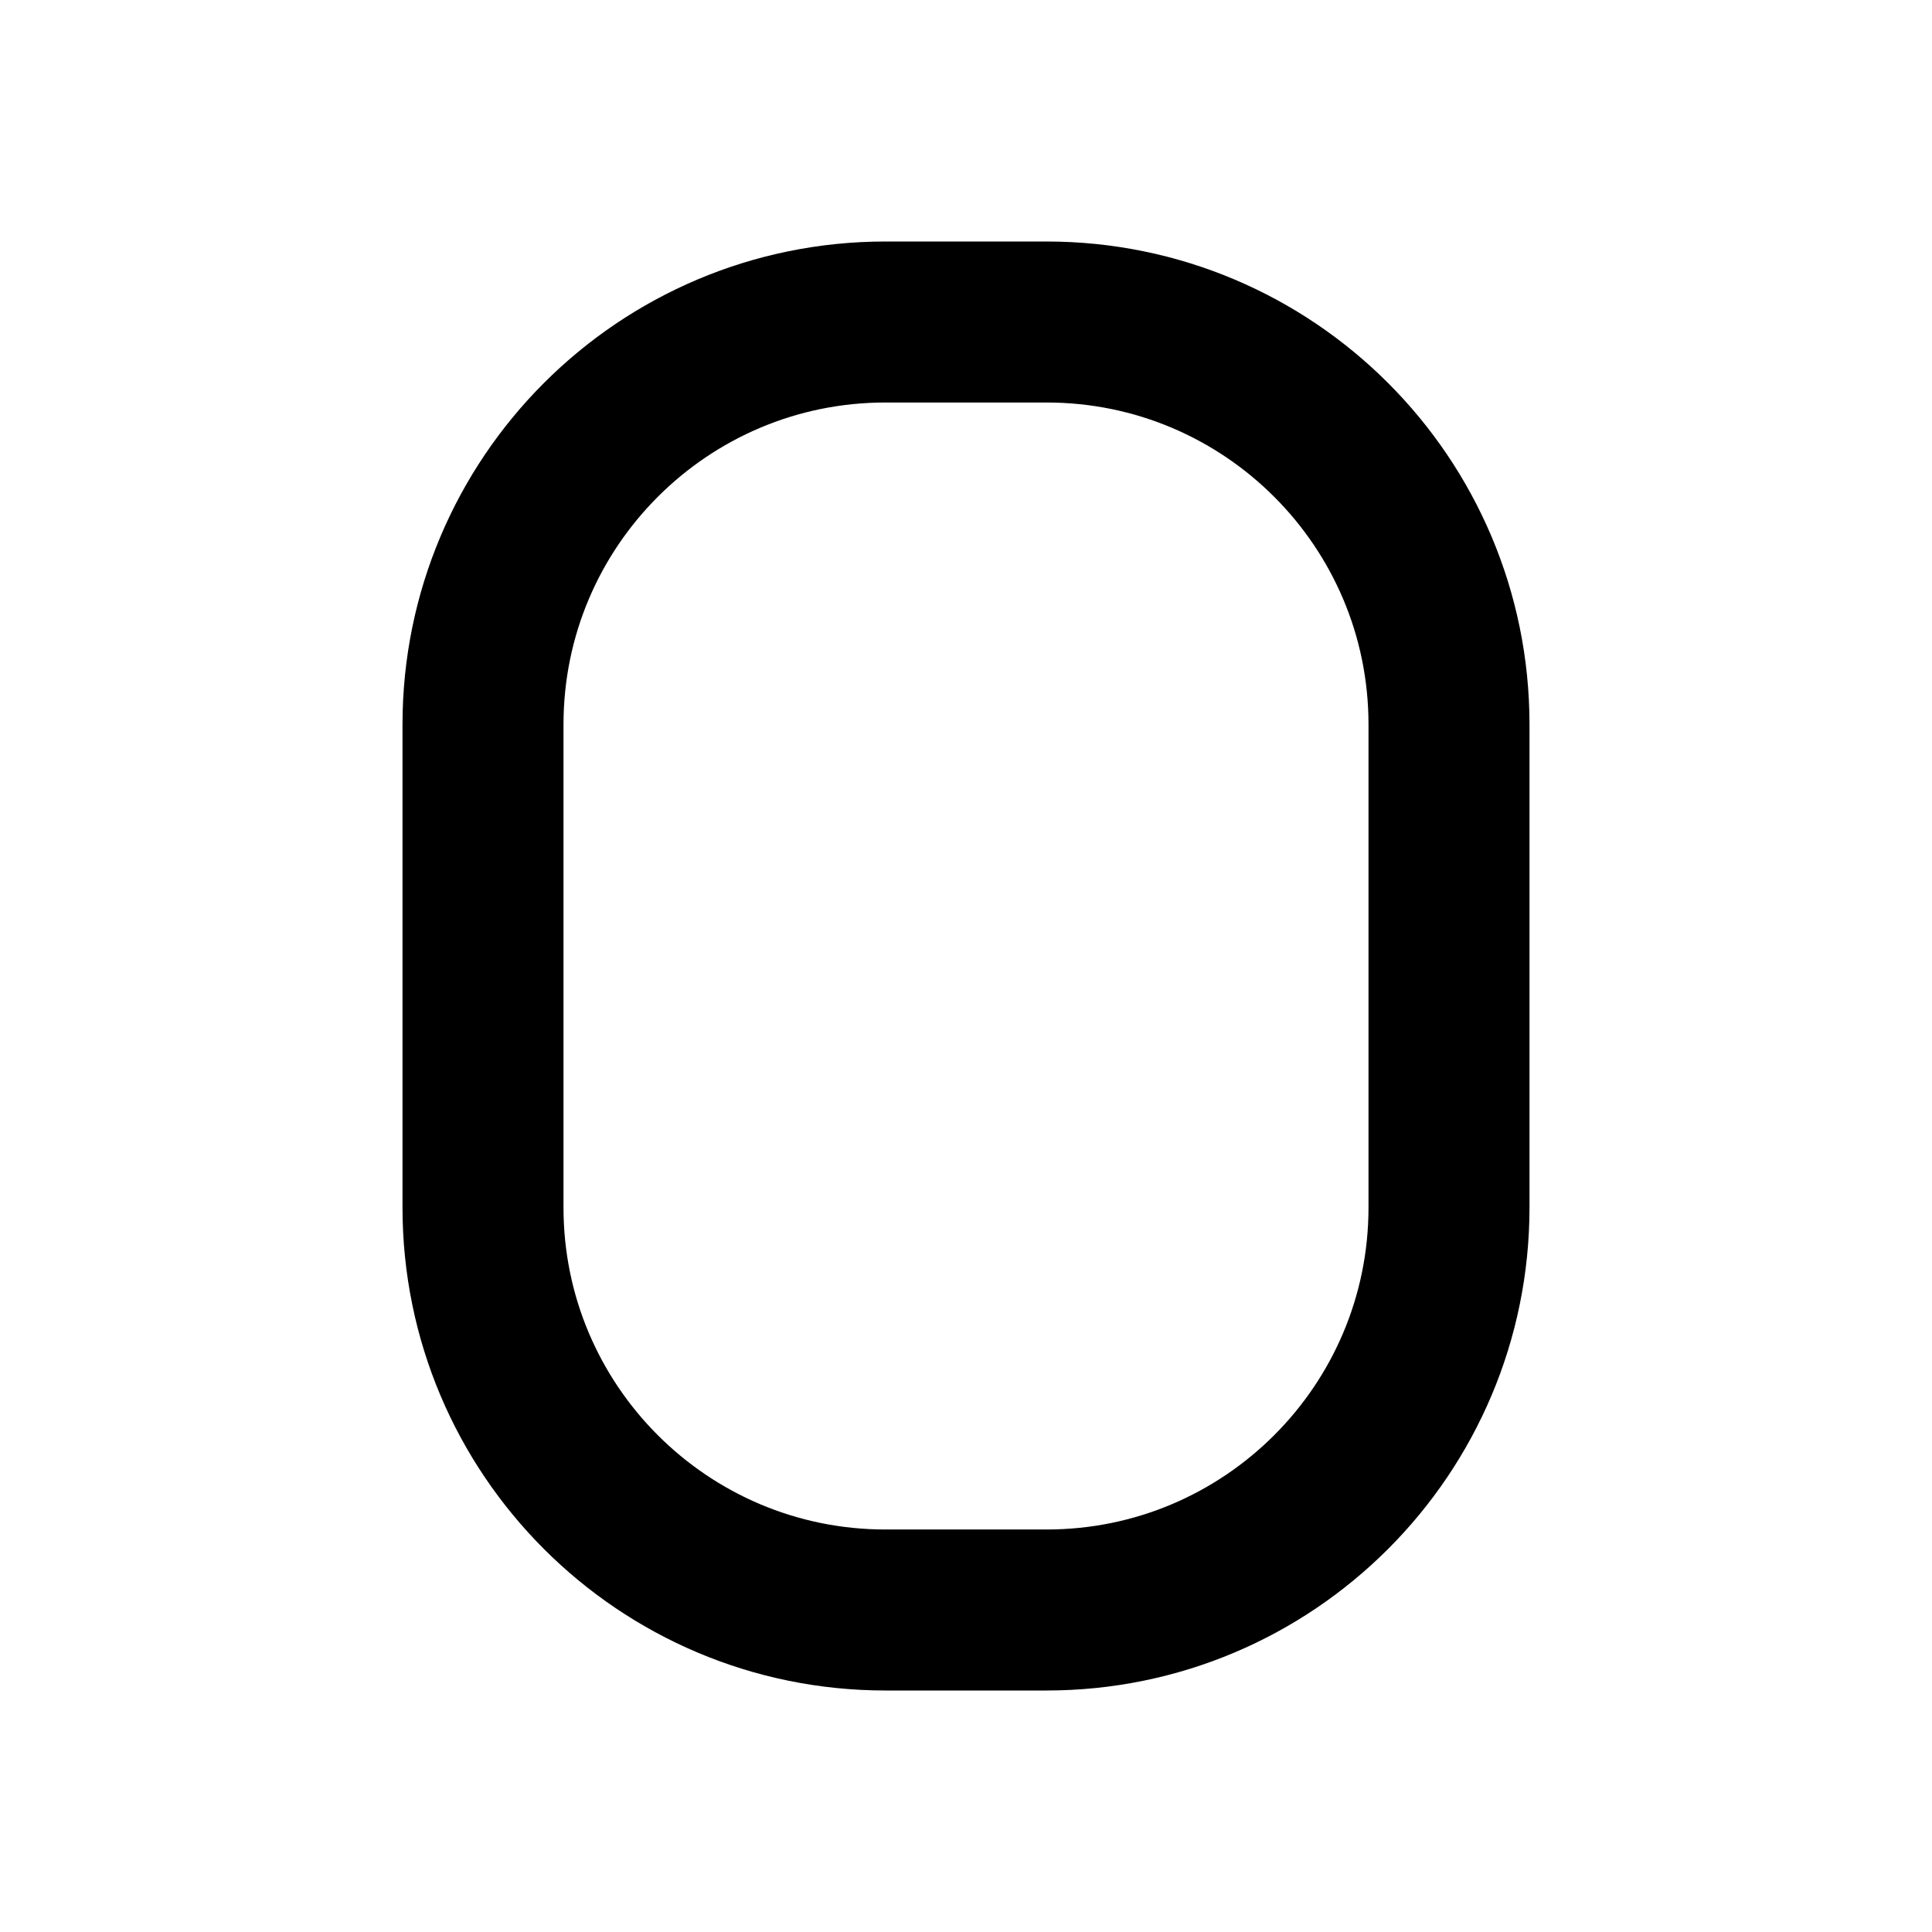
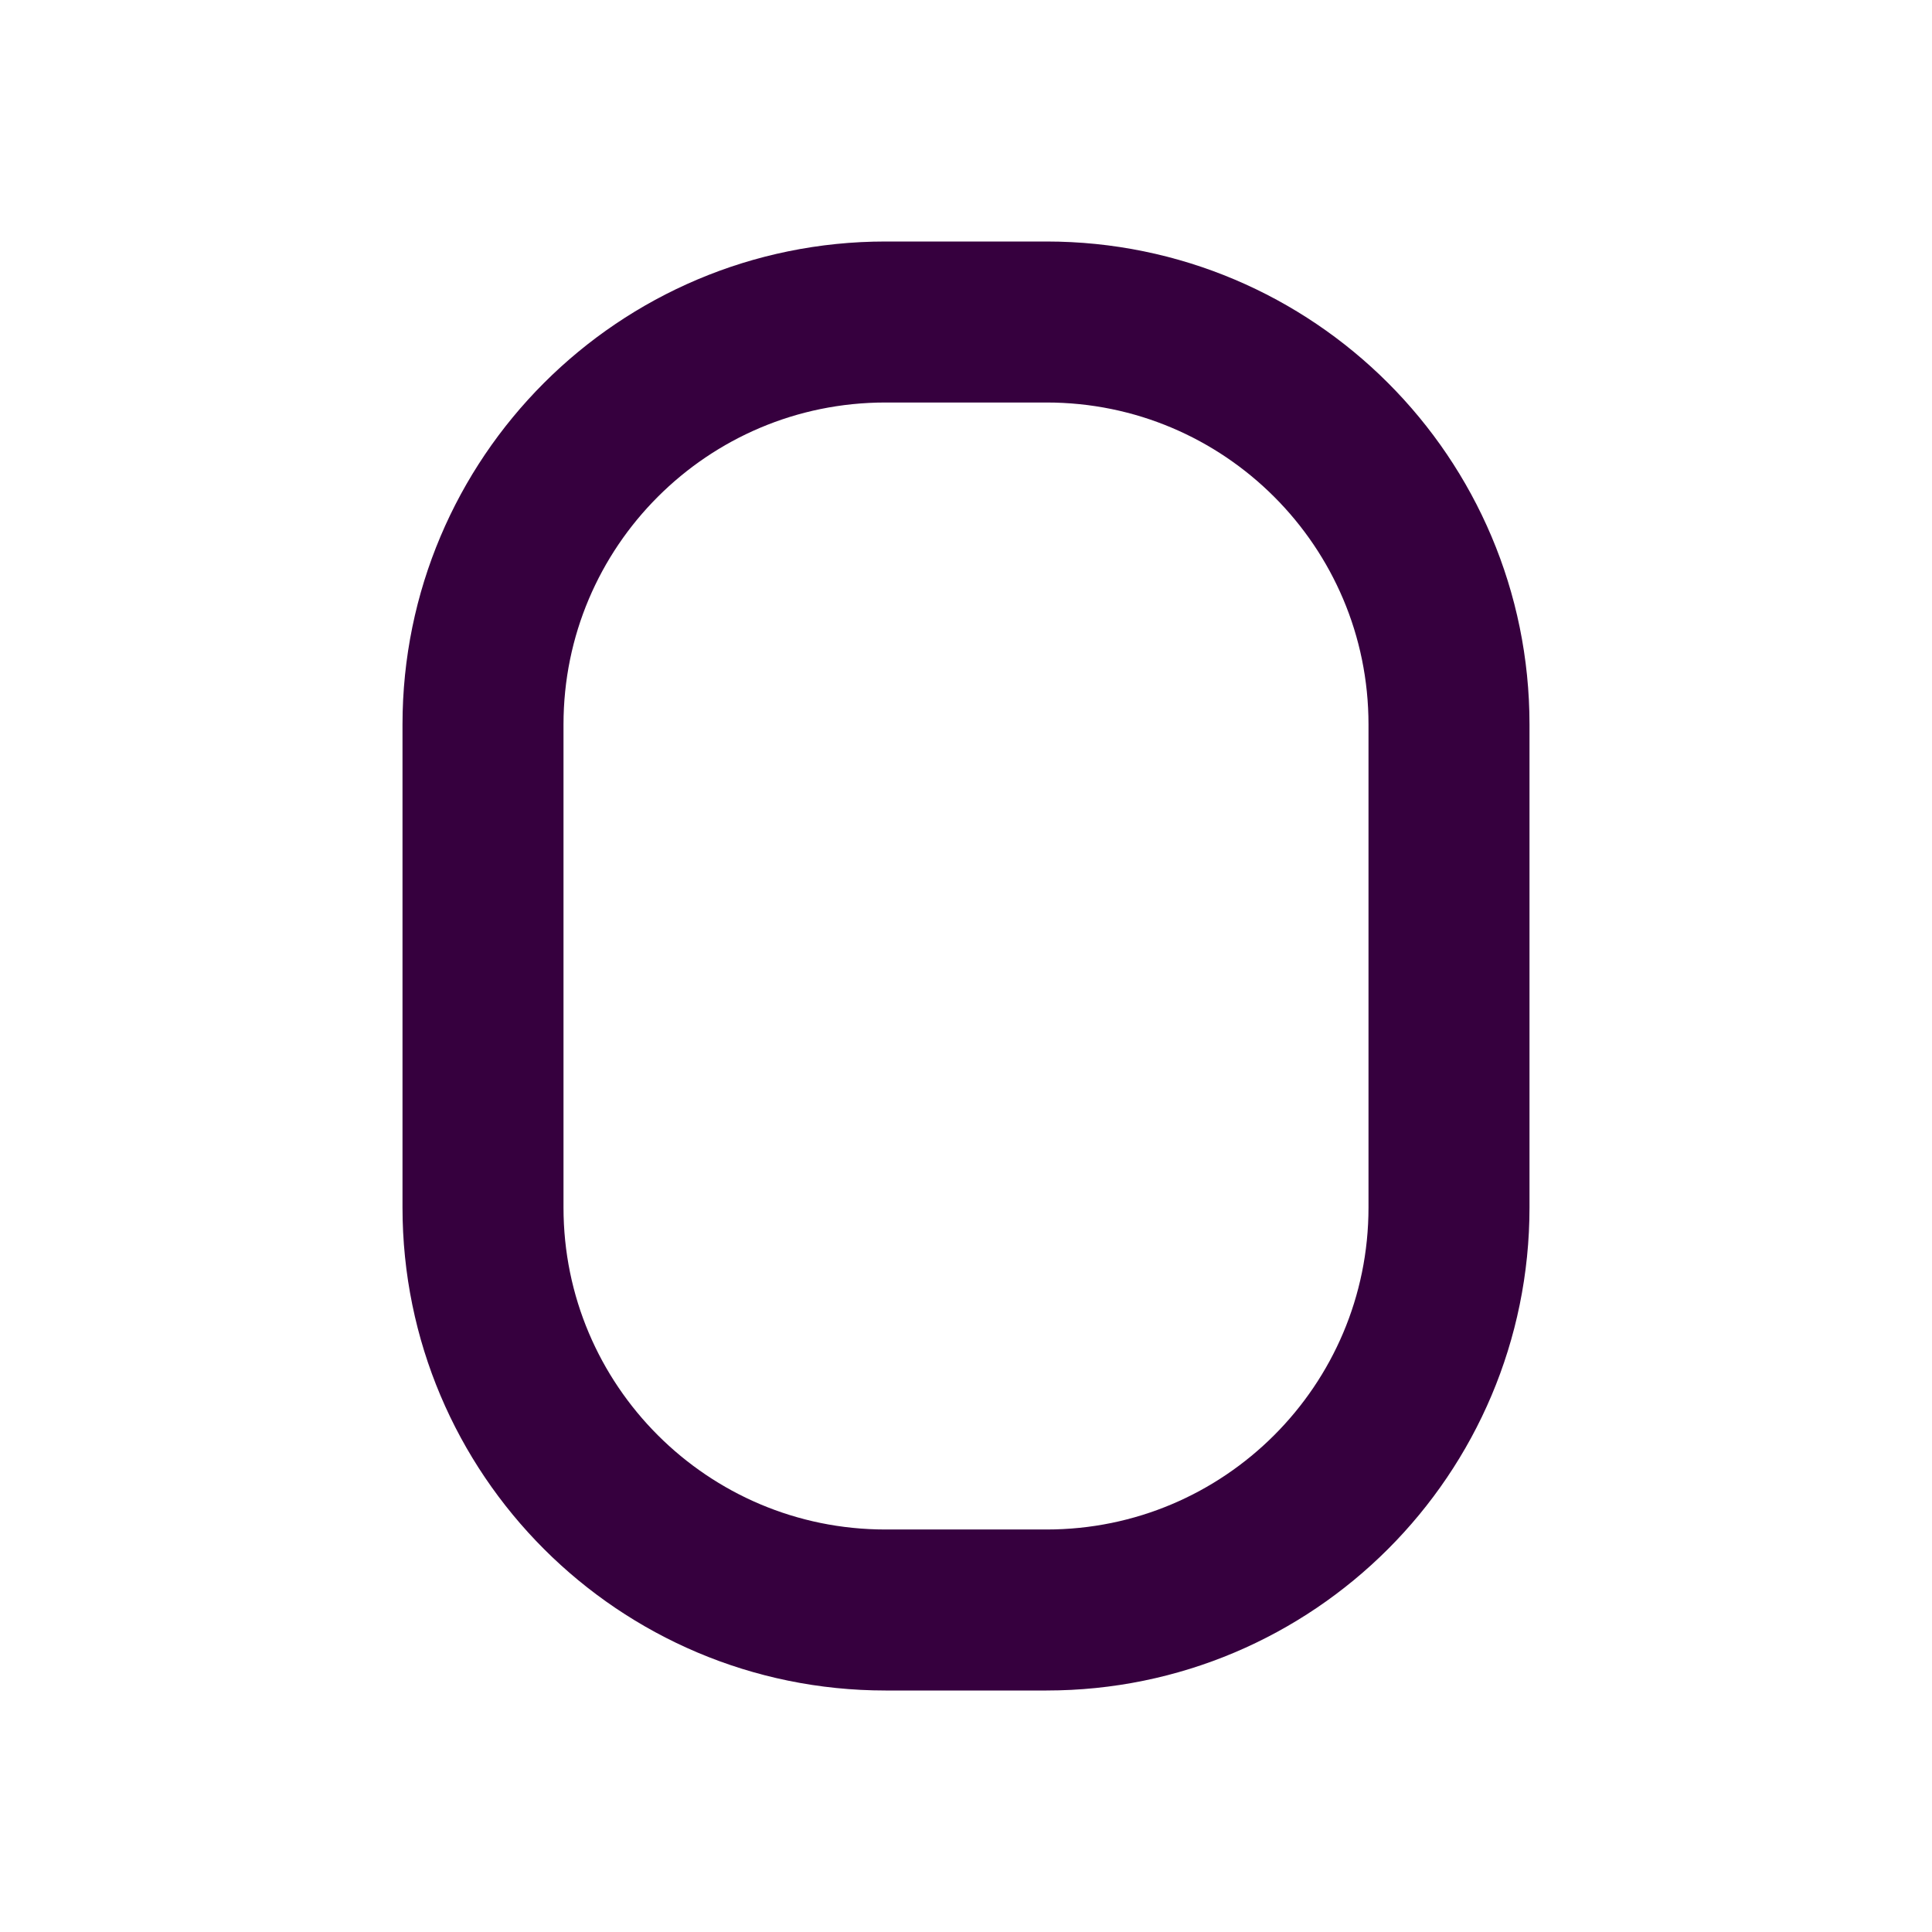
- <svg xmlns="http://www.w3.org/2000/svg" width="24" height="24" viewBox="0 0 24 24" fill="none" stroke="currentColor" stroke-width="2" stroke-linecap="round" stroke-linejoin="round" class="icon icon-tabler icons-tabler-outline icon-tabler-letter-o">
+ <svg xmlns="http://www.w3.org/2000/svg" width="24" height="24" viewBox="0 0 24 24" fill="none" stroke="#36003E" stroke-width="2" stroke-linecap="round" stroke-linejoin="round" class="icon icon-tabler icons-tabler-outline icon-tabler-letter-o">
  <path stroke="none" d="M0 0h24v24H0z" fill="none" />
  <path d="M18 9a5 5 0 0 0 -5 -5h-2a5 5 0 0 0 -5 5v6a5 5 0 0 0 5 5h2a5 5 0 0 0 5 -5v-6" />
</svg>
